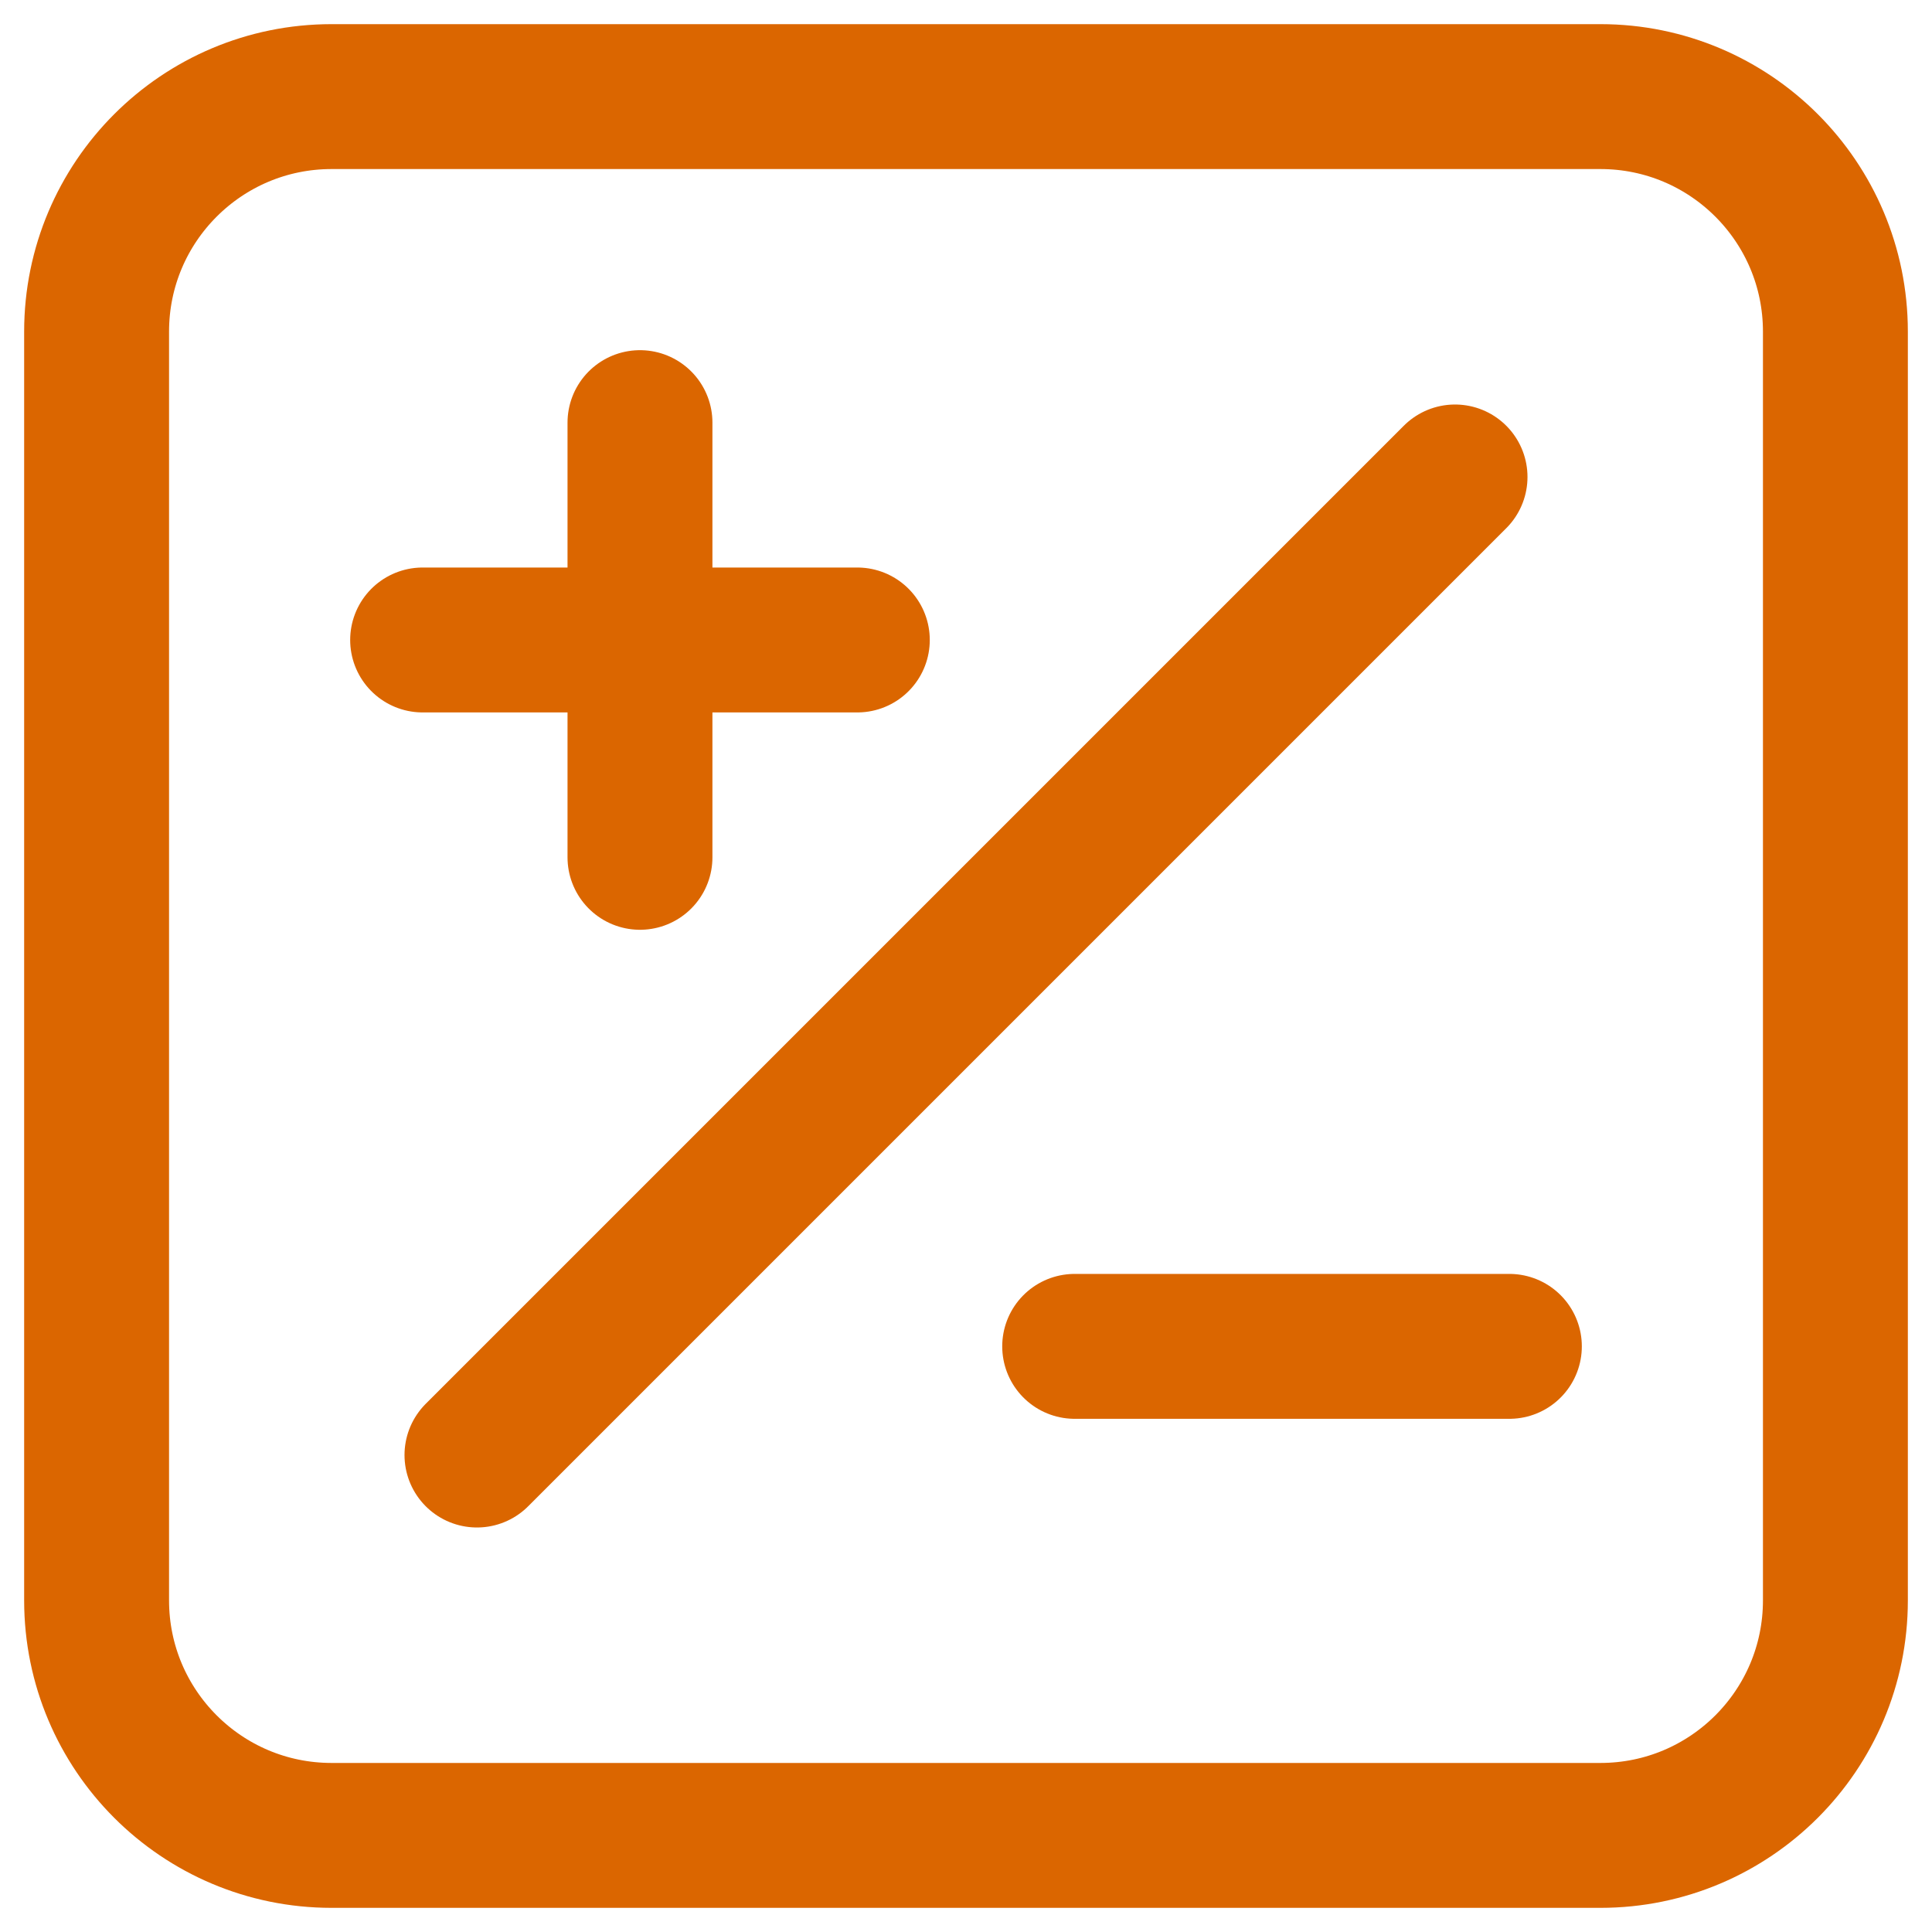
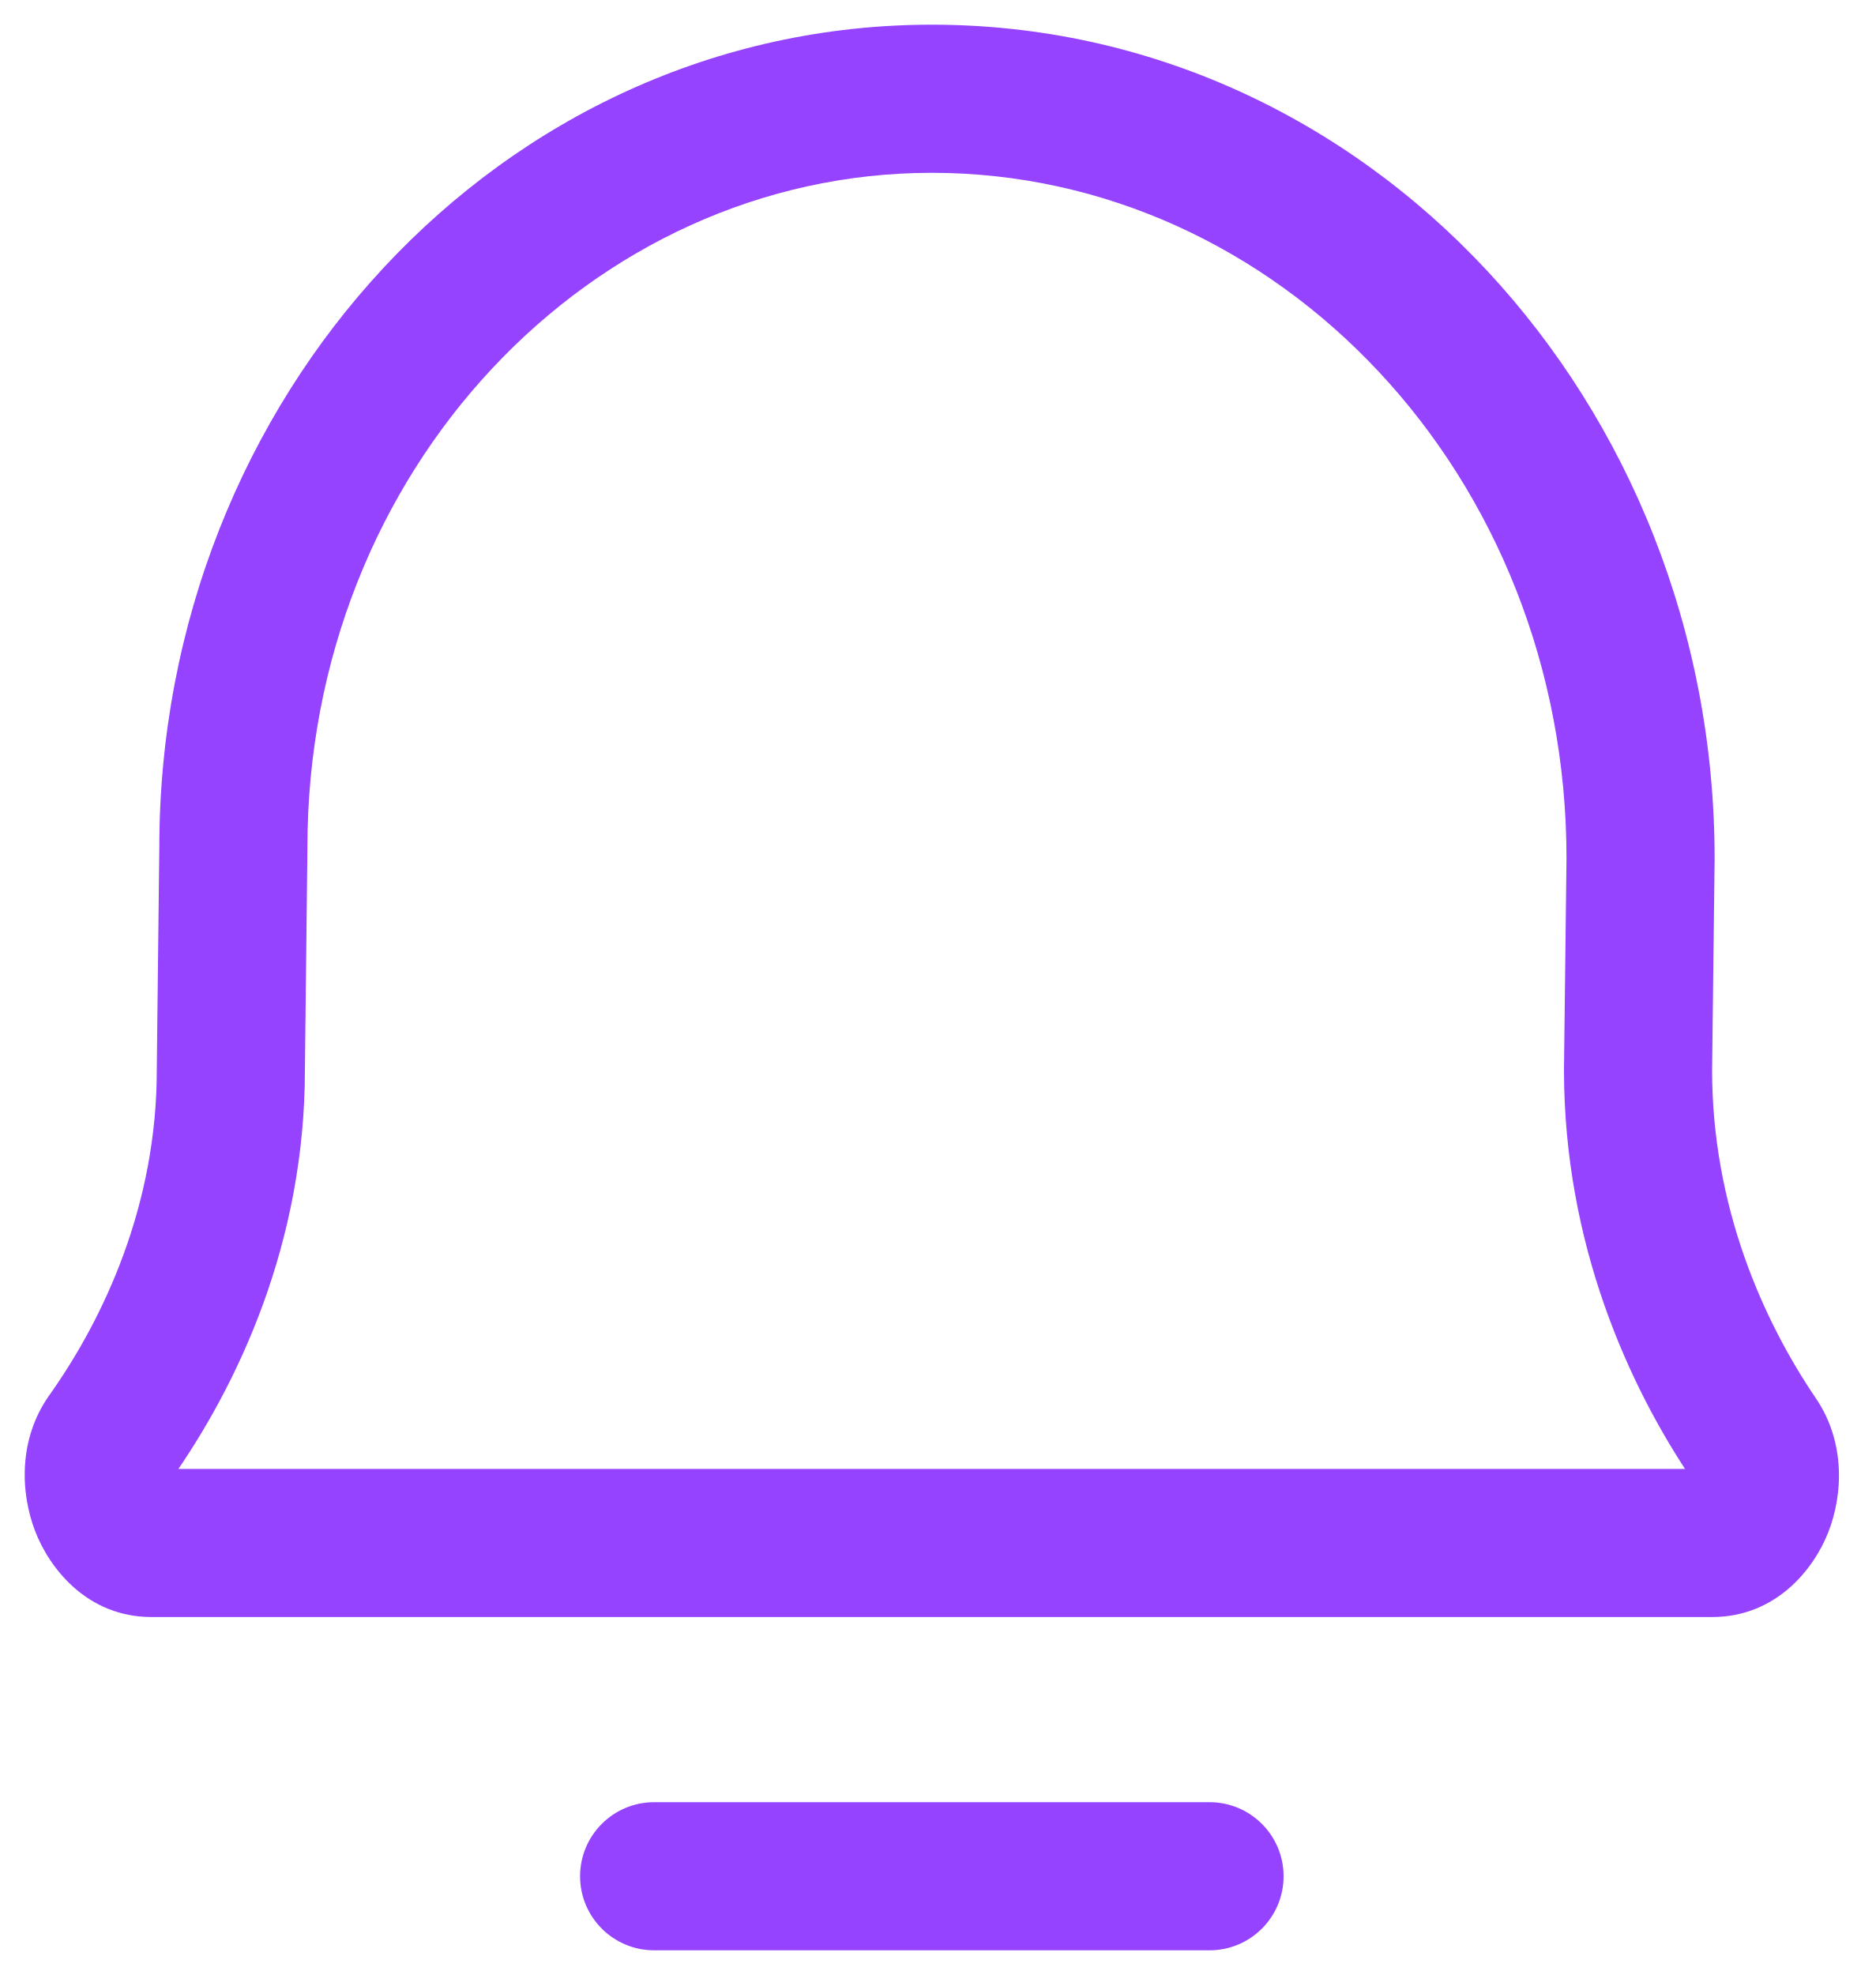
- <svg xmlns="http://www.w3.org/2000/svg" width="40" height="40" viewBox="0 0 40 40" fill="none">
-   <path d="M9.875 30.125L30.125 9.875M13.25 17.75V13.25M13.25 13.25V8.75M13.25 13.25H8.75M13.25 13.25H17.75M22.25 27.875H31.25M6.865 38H33.135C35.822 38 38 35.822 38 33.135V6.865C38 4.178 35.822 2 33.135 2H6.865C4.178 2 2 4.178 2 6.865V33.135C2 35.822 4.178 38 6.865 38Z" stroke="#DB6600" stroke-width="3" stroke-linecap="round" stroke-linejoin="round" />
+ <svg xmlns="http://www.w3.org/2000/svg" width="38" height="40" viewBox="0 0 38 40" fill="none">
+   <path d="M2.223 29.125L0.999 28.258H0.999L2.223 29.125ZM4.676 21.67L3.176 21.653L3.176 21.662V21.67H4.676ZM4.727 17.163L6.227 17.18L6.227 17.171V17.163H4.727ZM35.541 29.161L36.781 28.318L36.781 28.318L35.541 29.161ZM33.18 21.67L31.68 21.652L31.68 21.661V21.67H33.18ZM33.231 17.386L34.731 17.404L34.731 17.395V17.386H33.231ZM13.25 36.5C12.422 36.5 11.75 37.172 11.75 38C11.75 38.828 12.422 39.5 13.25 39.5V36.5ZM24.5 39.5C25.329 39.5 26 38.828 26 38C26 37.172 25.329 36.5 24.5 36.5V39.5ZM3.446 29.992C4.821 28.053 6.176 25.172 6.176 21.67H3.176C3.176 24.389 2.121 26.675 0.999 28.258L3.446 29.992ZM6.176 21.687L6.227 17.18L3.227 17.146L3.176 21.653L6.176 21.687ZM36.781 28.318C35.706 26.736 34.68 24.427 34.68 21.67H31.68C31.68 25.177 32.98 28.063 34.3 30.004L36.781 28.318ZM34.68 21.688L34.731 17.404L31.731 17.368L31.68 21.652L34.68 21.688ZM34.731 17.386C34.731 8.16 27.728 0.5 18.875 0.5V3.5C25.879 3.5 31.731 9.617 31.731 17.386H34.731ZM34.681 32.75C35.965 32.75 36.731 31.794 37.029 31.044C37.332 30.28 37.387 29.209 36.781 28.318L34.3 30.004C34.276 29.969 34.263 29.938 34.257 29.917C34.254 29.907 34.252 29.9 34.251 29.895C34.251 29.893 34.251 29.891 34.25 29.89C34.25 29.889 34.25 29.889 34.25 29.889C34.25 29.888 34.25 29.888 34.25 29.888C34.25 29.888 34.25 29.888 34.25 29.889C34.25 29.889 34.25 29.889 34.25 29.89C34.25 29.89 34.25 29.892 34.25 29.894C34.25 29.897 34.249 29.902 34.248 29.907C34.247 29.919 34.243 29.929 34.24 29.937C34.231 29.961 34.235 29.932 34.293 29.883C34.363 29.824 34.5 29.75 34.681 29.75V32.75ZM6.227 17.163C6.227 9.517 11.986 3.5 18.875 3.5V0.5C10.137 0.5 3.227 8.06 3.227 17.163H6.227ZM3.071 29.75C3.256 29.75 3.396 29.827 3.464 29.886C3.52 29.934 3.522 29.961 3.511 29.933C3.502 29.908 3.5 29.882 3.5 29.874C3.501 29.867 3.499 29.918 3.446 29.992L0.999 28.258C0.365 29.151 0.415 30.24 0.712 31.011C1.002 31.765 1.767 32.75 3.071 32.75V29.75ZM34.681 29.75H3.071V32.75H34.681V29.75ZM13.25 39.5H24.5V36.5H13.25V39.5Z" fill="#9643FF" />
</svg>
